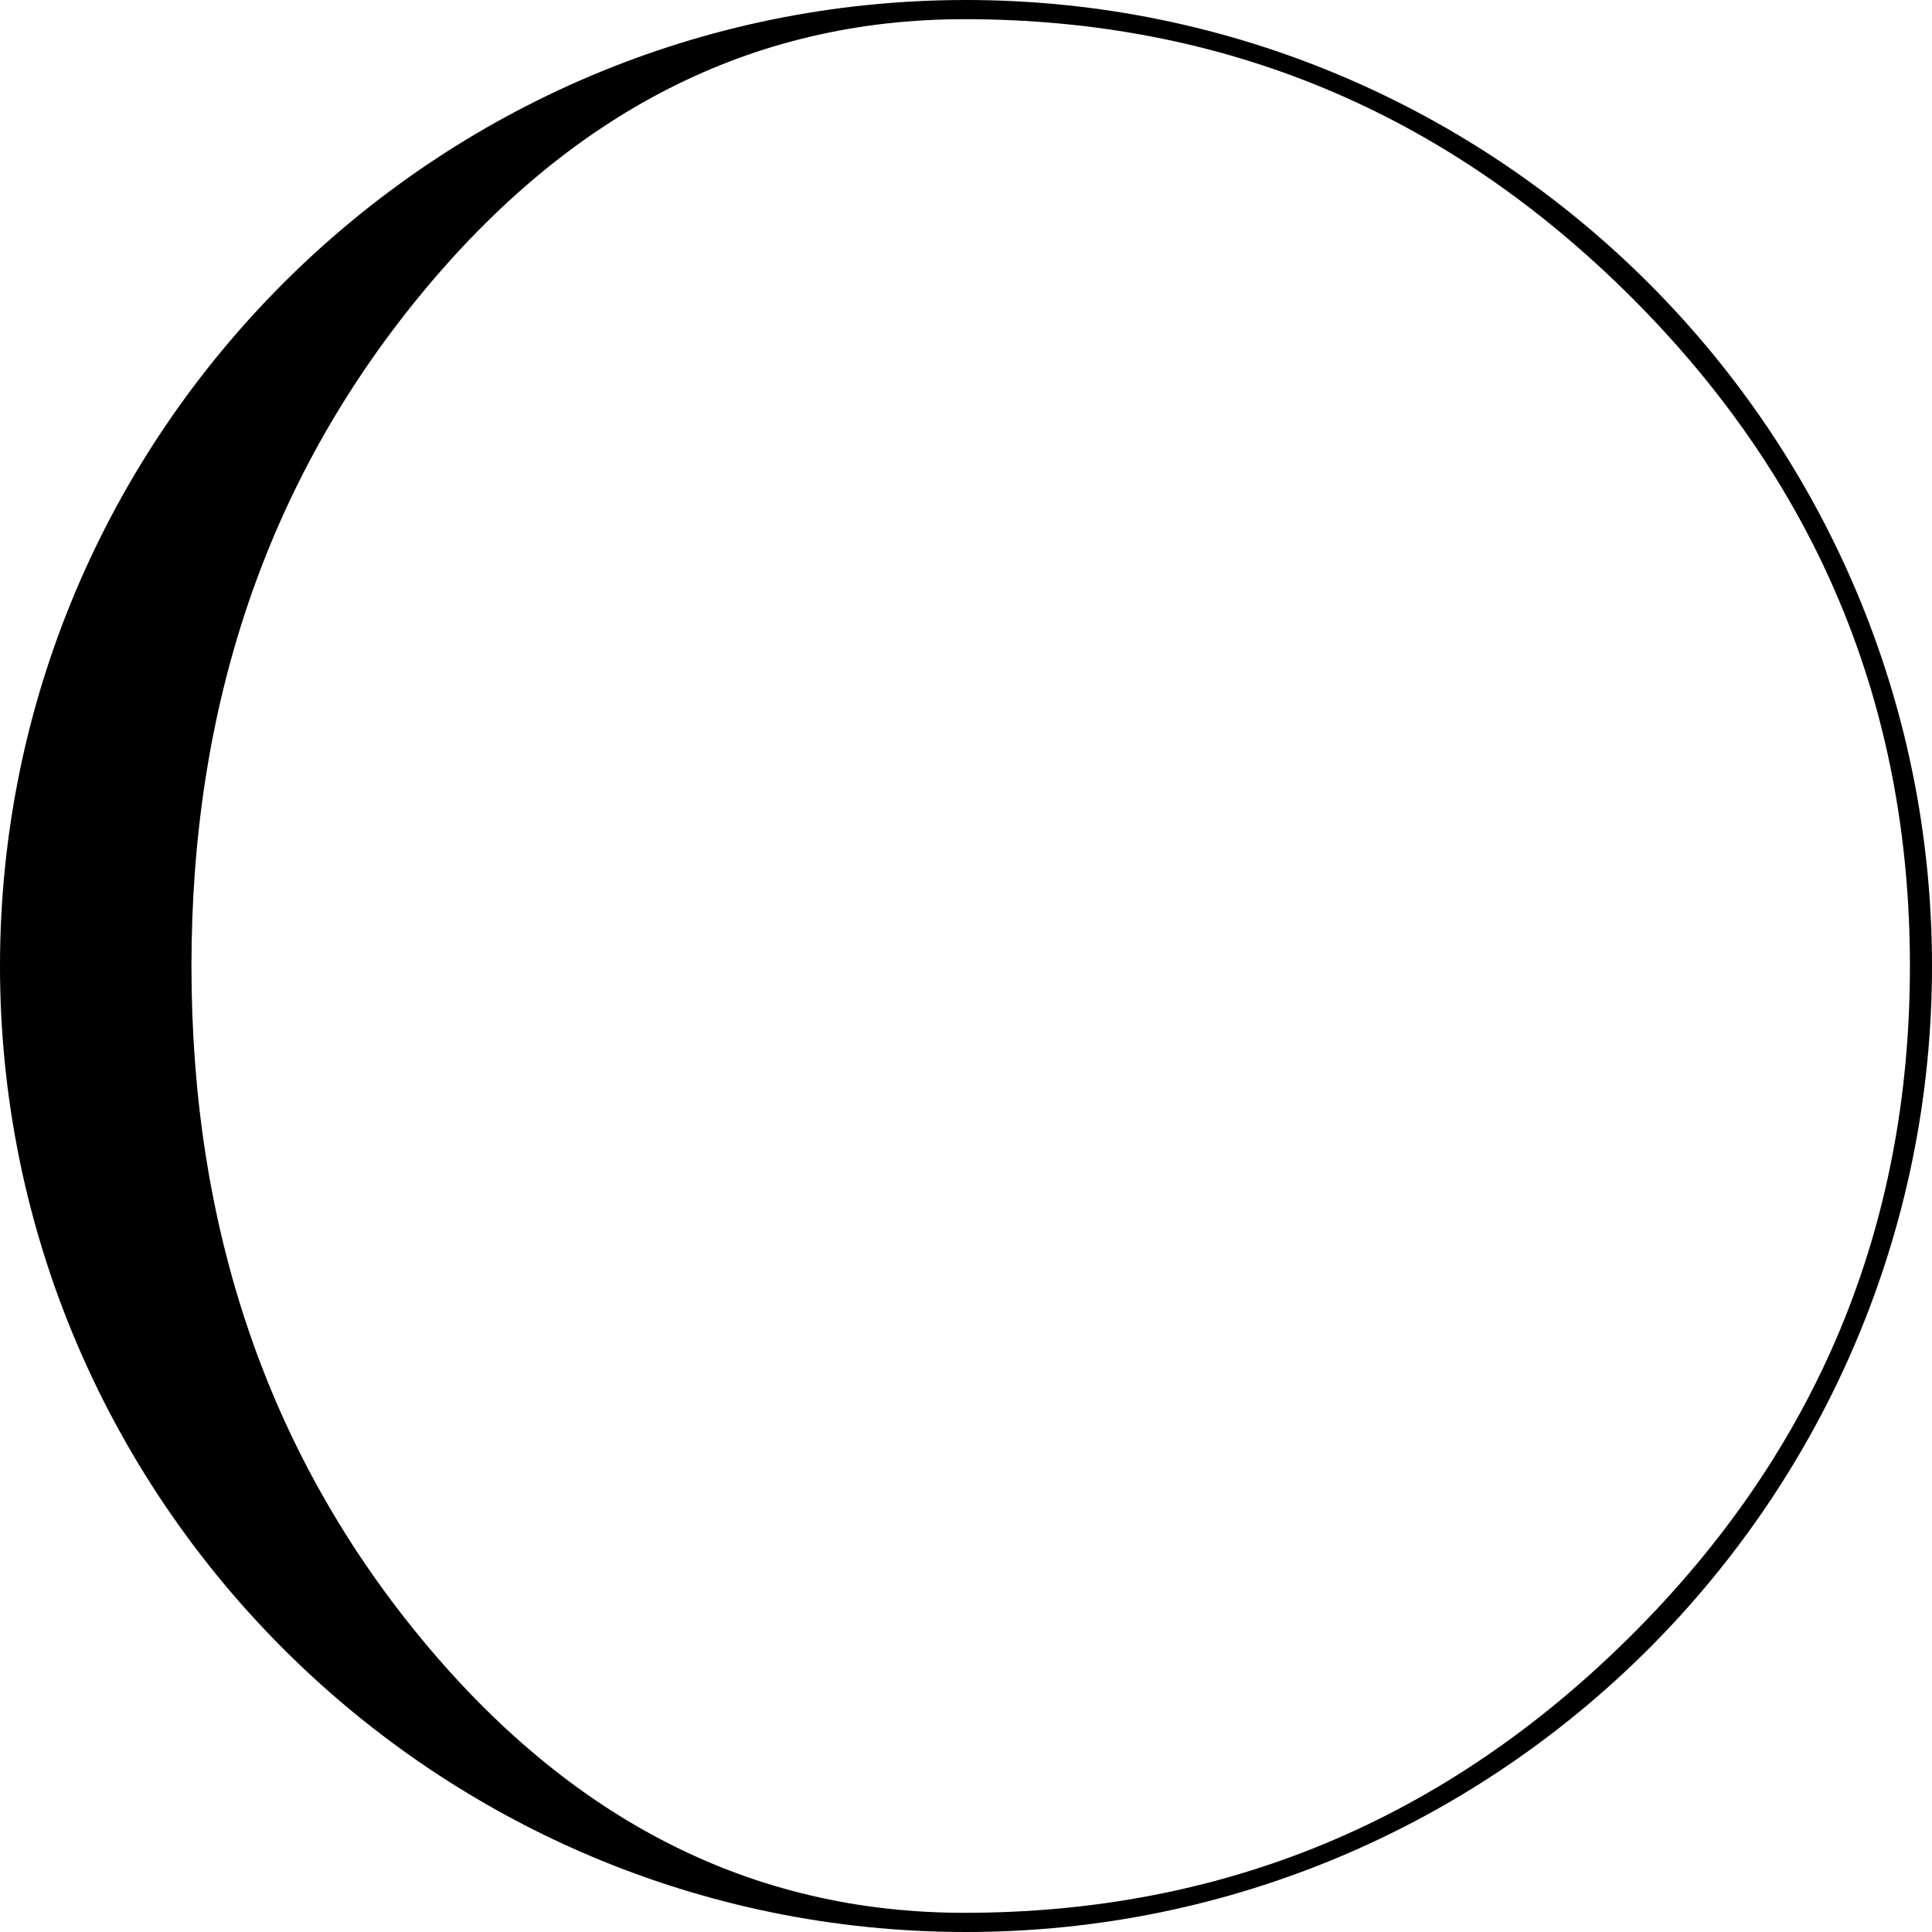
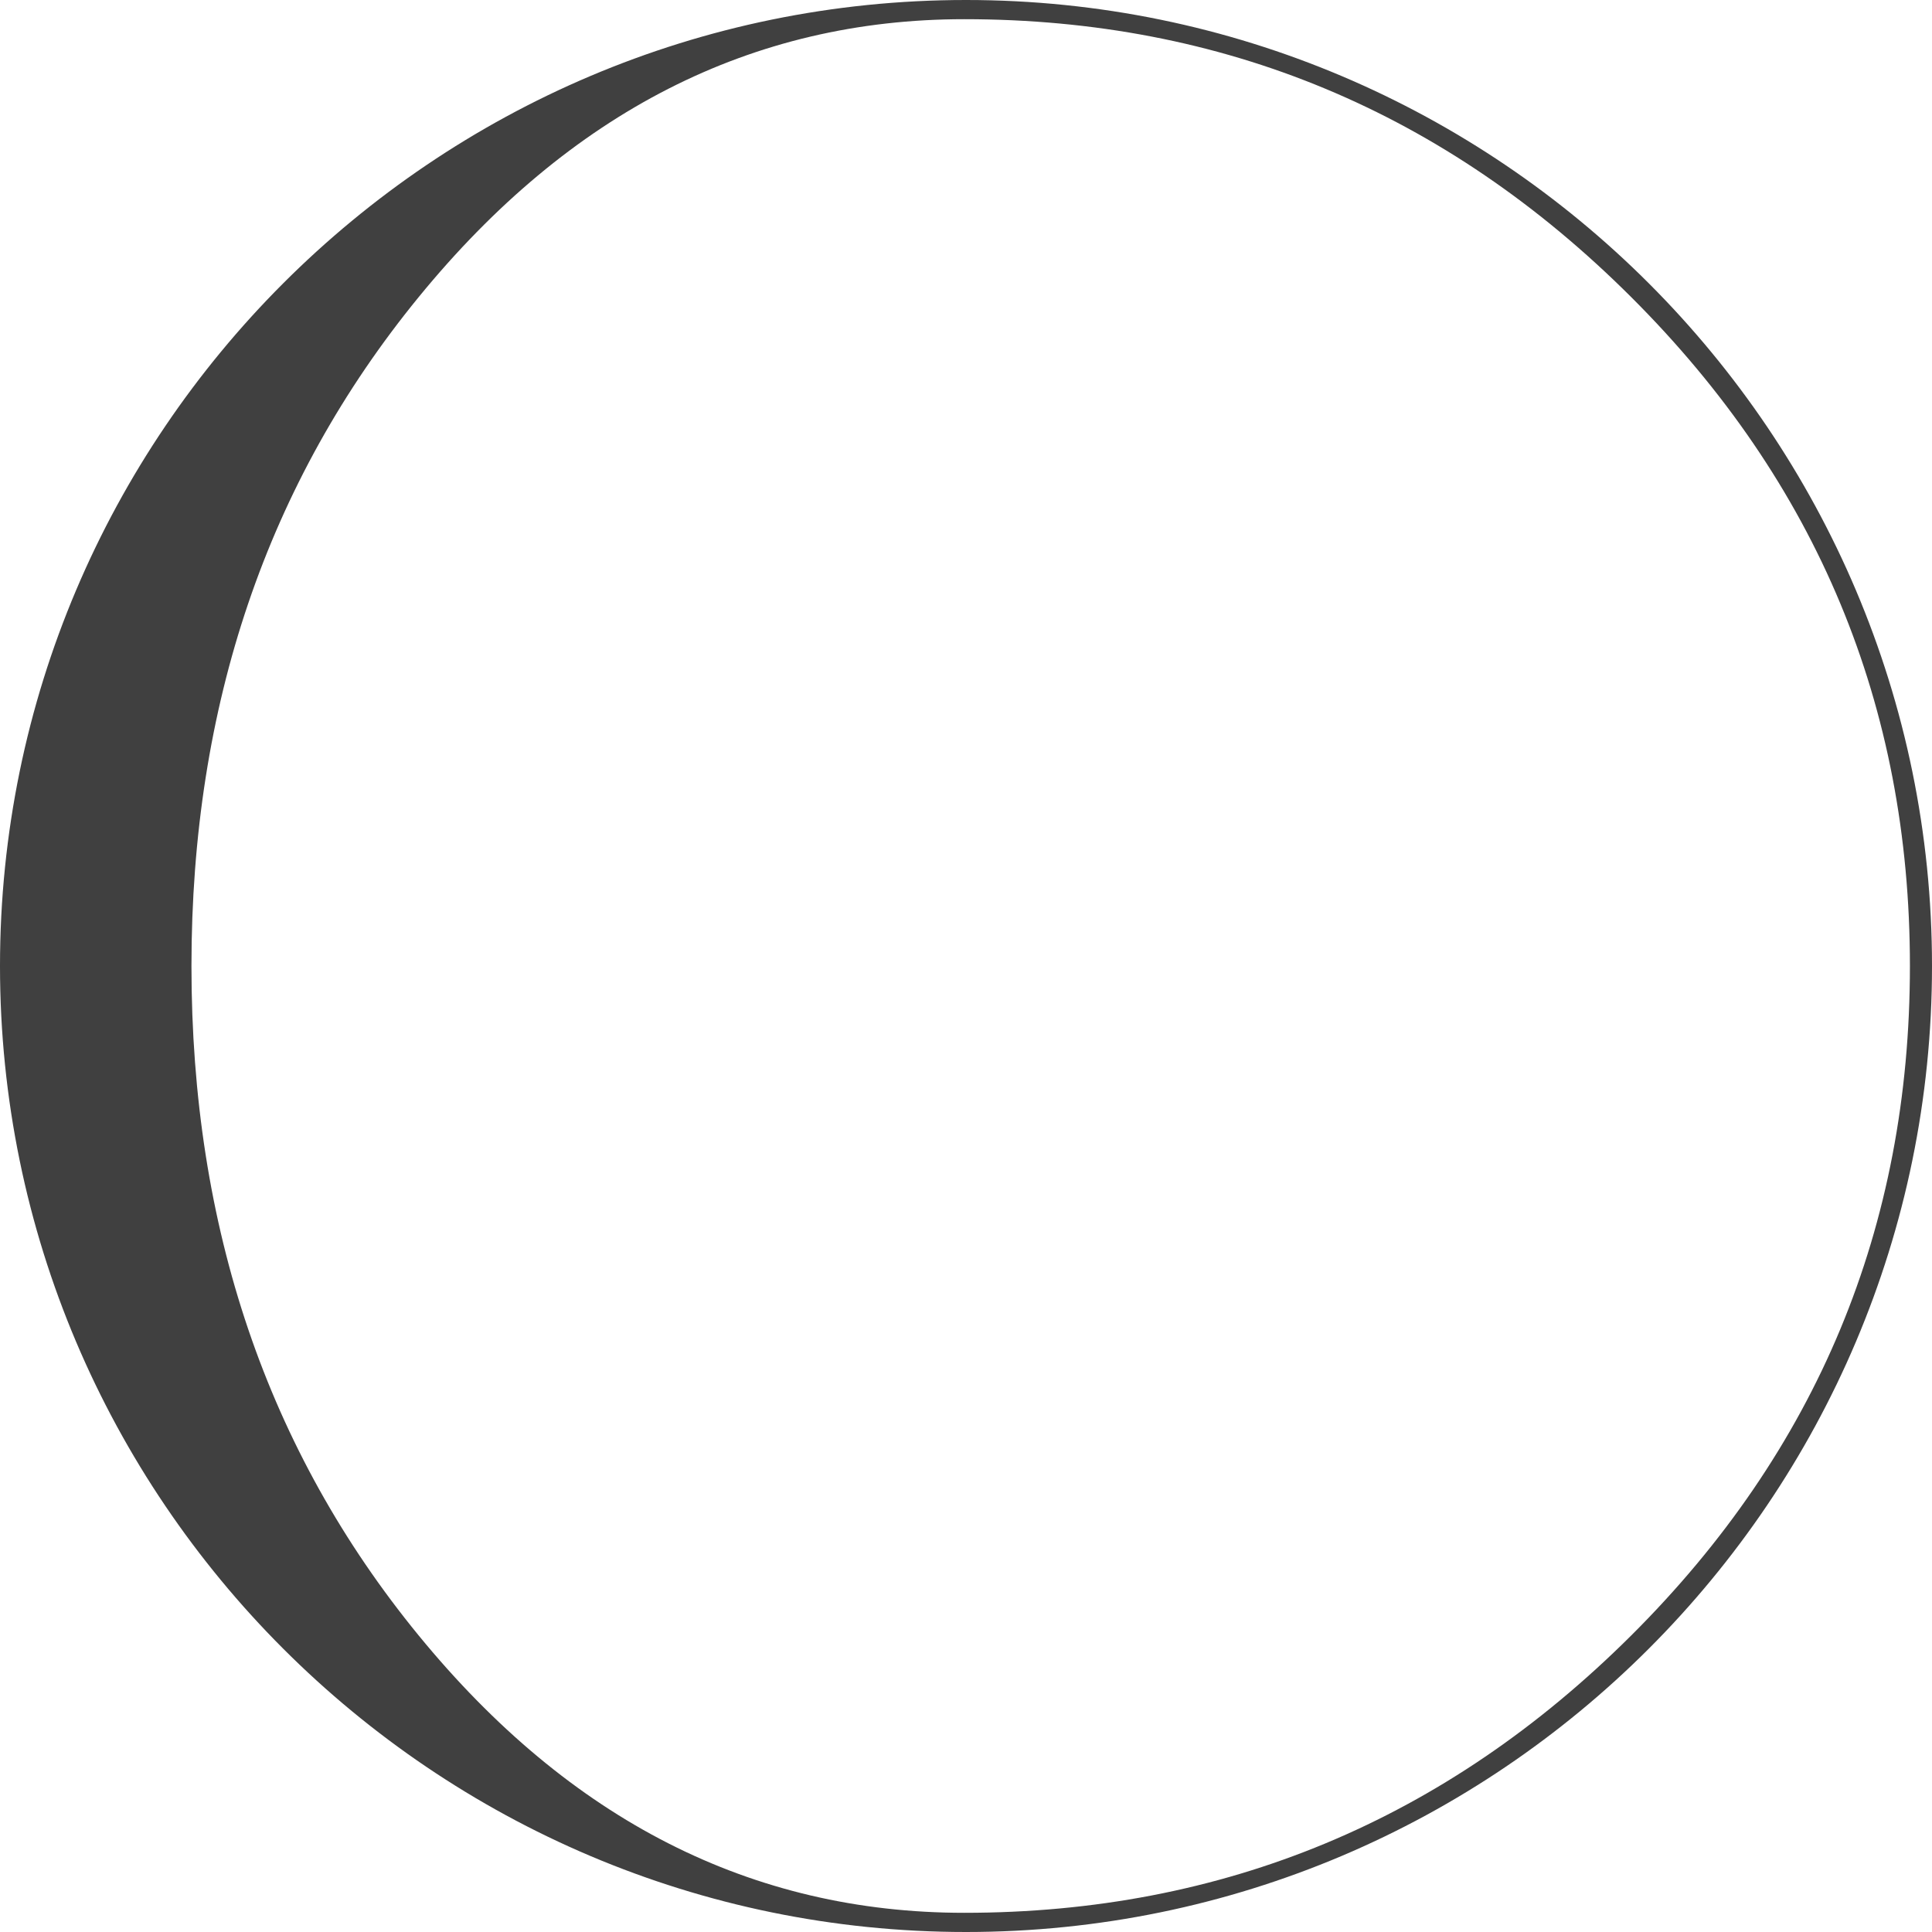
- <svg xmlns="http://www.w3.org/2000/svg" version="1.1" id="Capa_1" x="0px" y="0px" width="108.336px" height="108.336px" viewBox="0 0 108.336 108.336" style="enable-background:new 0 0 108.336 108.336;" xml:space="preserve">
+ <svg xmlns="http://www.w3.org/2000/svg" version="1.1" id="Capa_1" x="0px" y="0px" width="108.336px" height="108.336px" viewBox="0 0 108.336 108.336" style="enable-background:new 0 0 108.336 108.336;" xml:space="preserve" fill="#404040">
  <g>
    <path d="M54.168,0C24.3,0,0,24.3,0,54.168c0,29.869,24.3,54.168,54.168,54.168s54.168-24.299,54.168-54.168   C108.336,24.3,84.036,0,54.168,0z M91.477,91.701c-10.412,10.374-22.883,15.559-37.406,15.559c-11.91,0-22.109-5.186-30.6-15.559   c-8.49-10.373-12.735-22.883-12.735-37.533c0-14.607,4.244-27.108,12.734-37.5C31.96,6.274,42.159,1.076,54.07,1.076   c14.523,0,26.995,5.198,37.407,15.592c10.414,10.392,15.621,22.893,15.621,37.5C107.098,68.818,101.891,81.328,91.477,91.701z" />
  </g>
  <g>
</g>
  <g>
</g>
  <g>
</g>
  <g>
</g>
  <g>
</g>
  <g>
</g>
  <g>
</g>
  <g>
</g>
  <g>
</g>
  <g>
</g>
  <g>
</g>
  <g>
</g>
  <g>
</g>
  <g>
</g>
  <g>
</g>
</svg>
